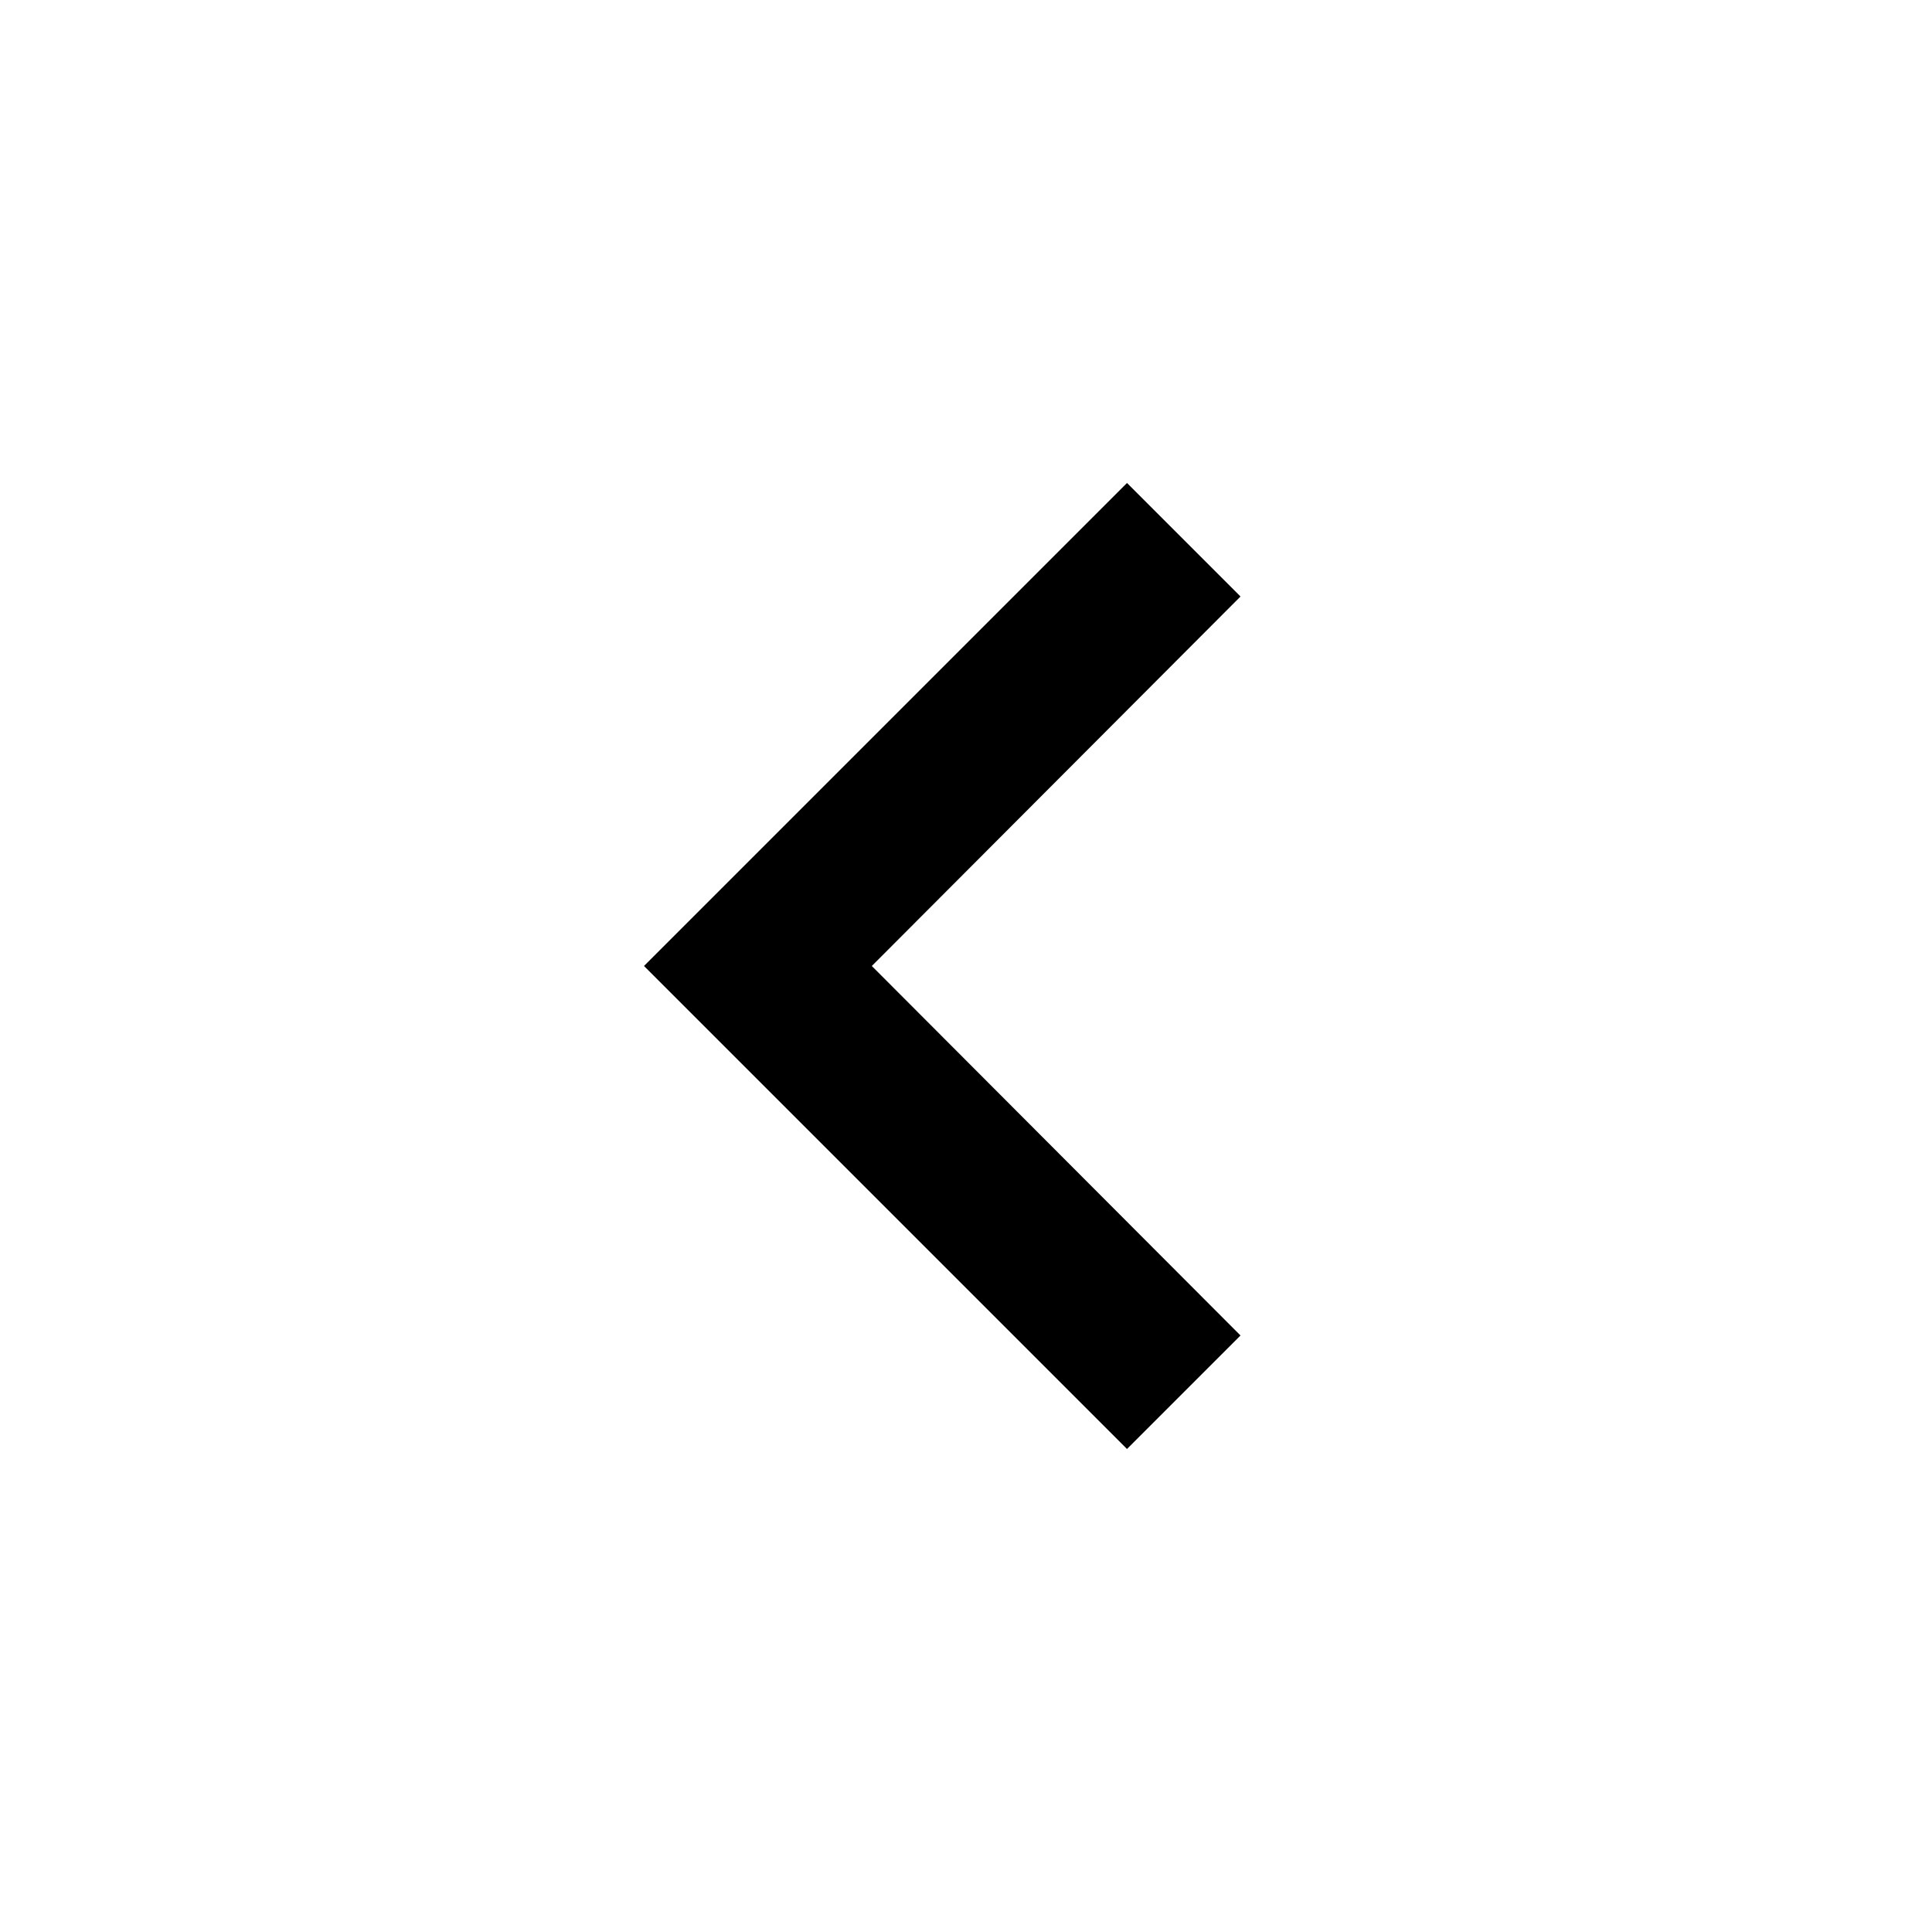
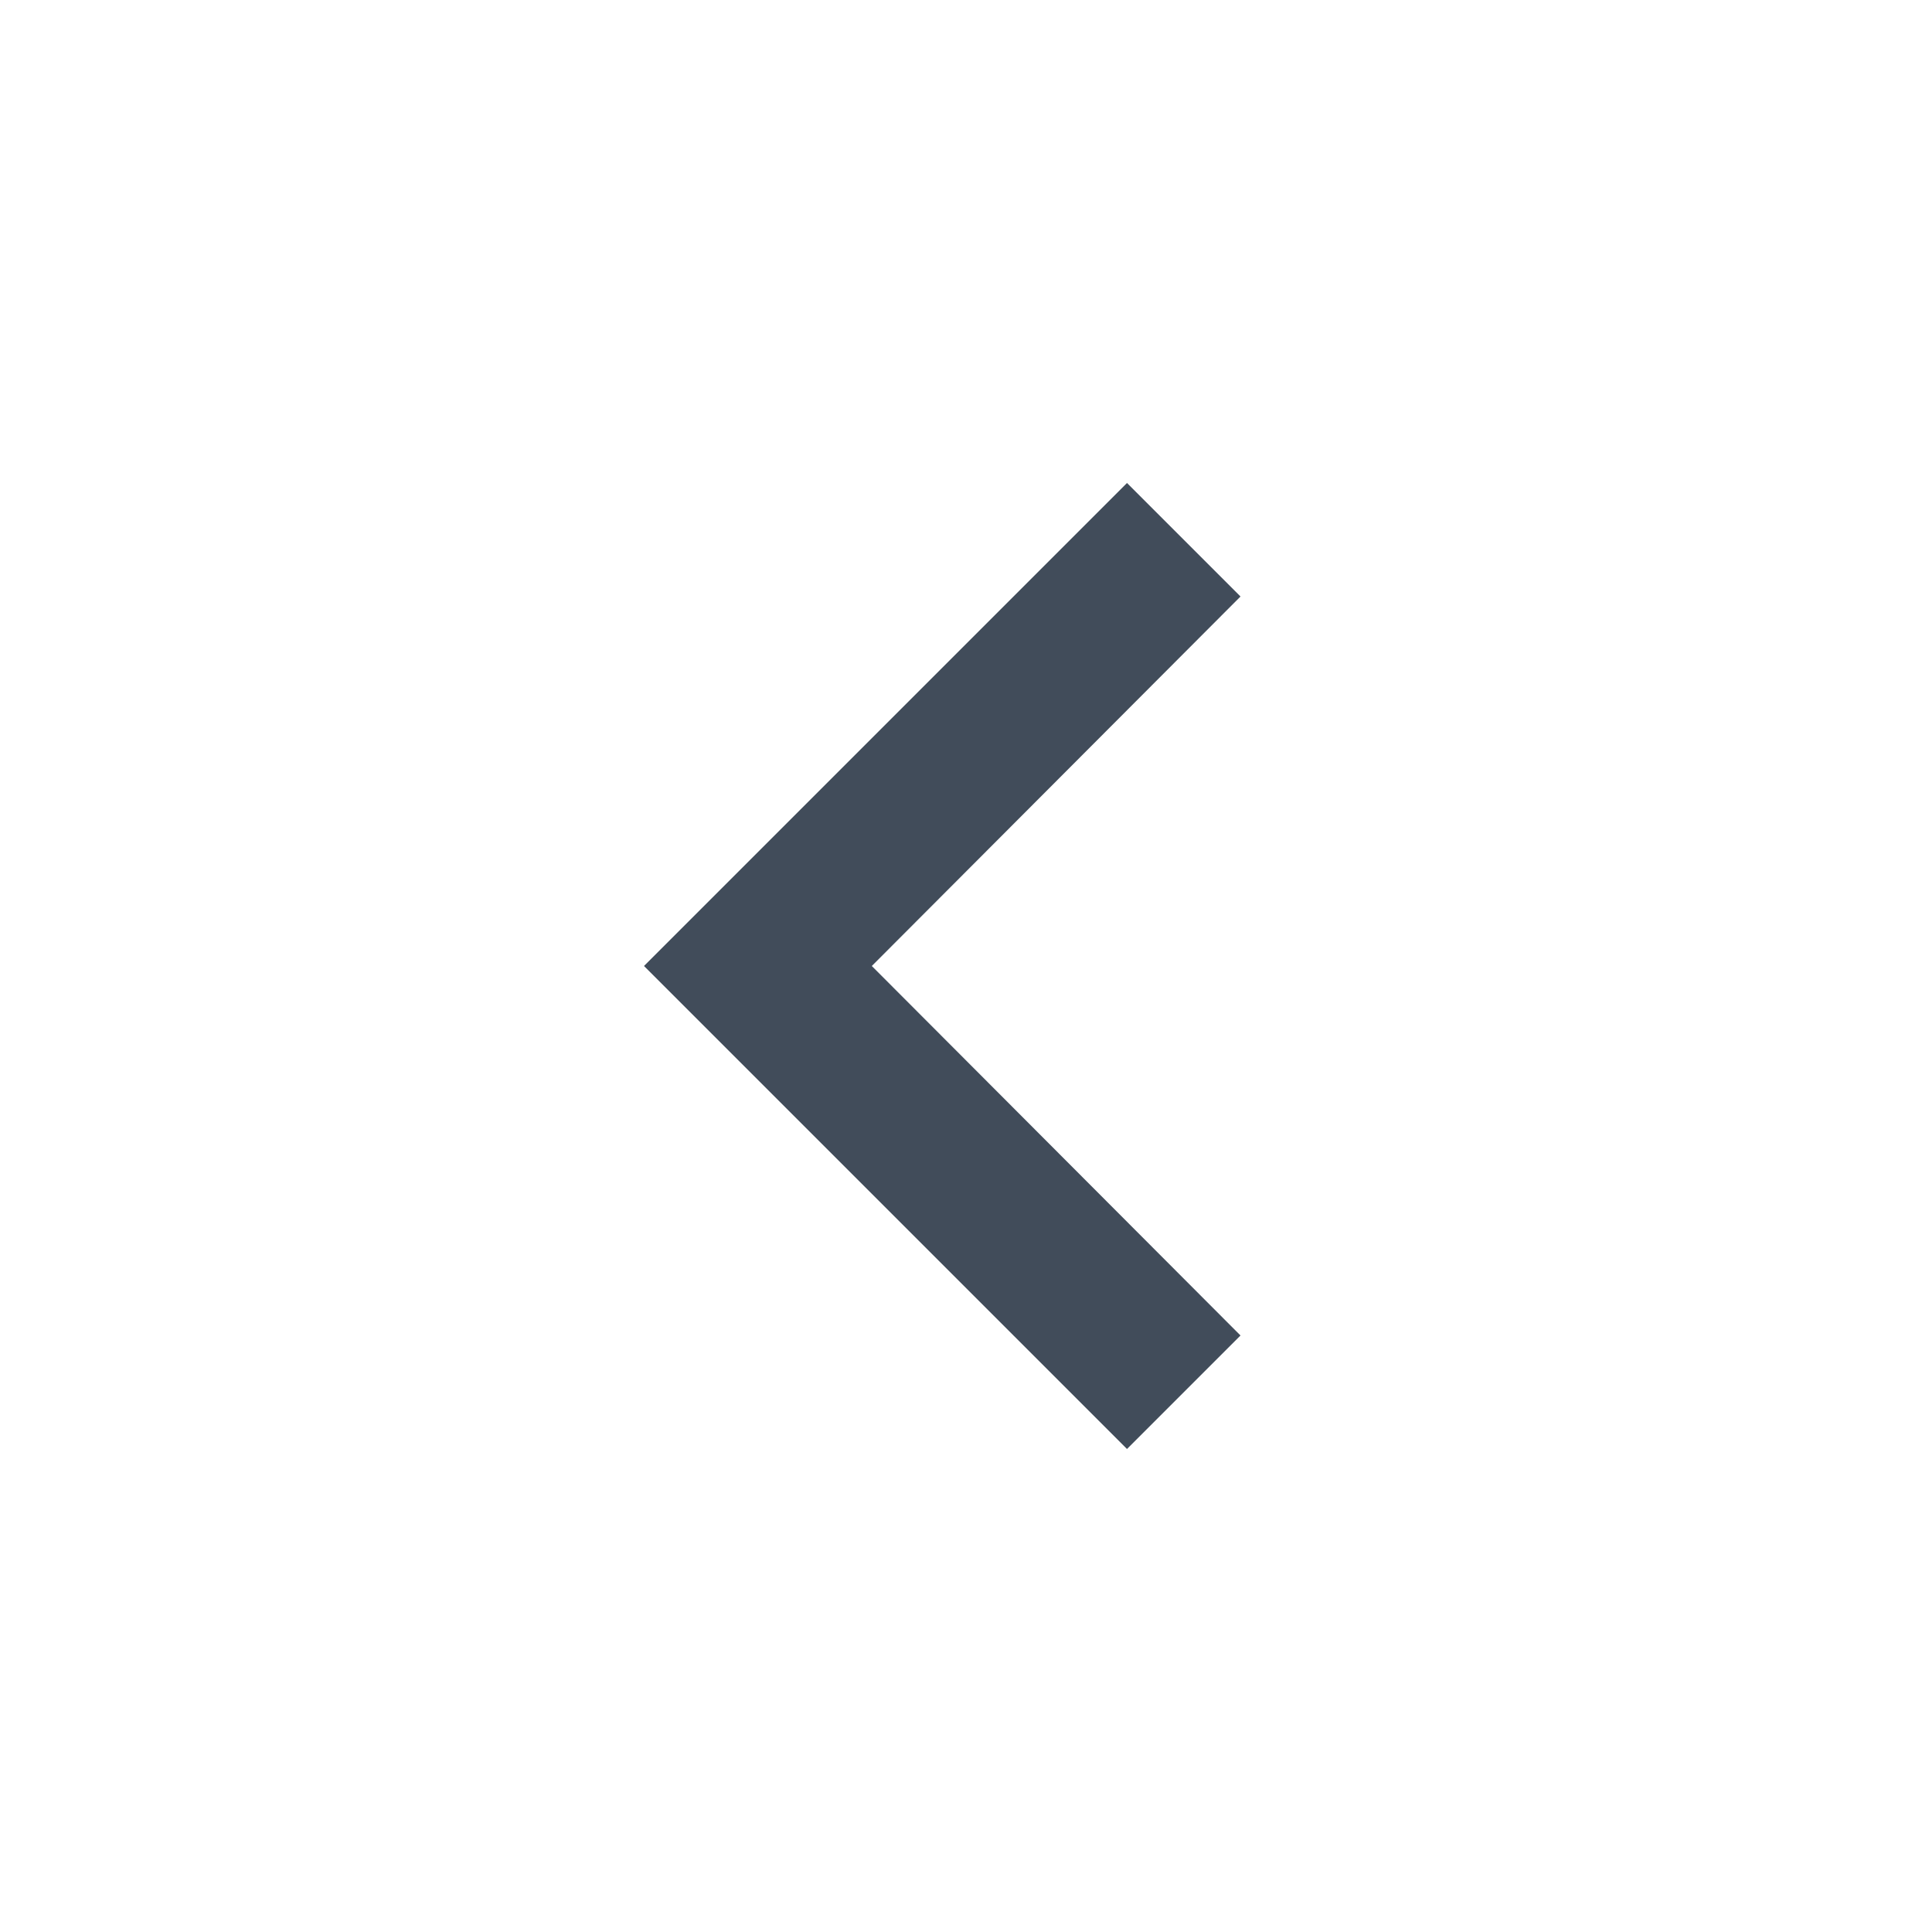
<svg xmlns="http://www.w3.org/2000/svg" id="baseline-keyboard_arrow_left-24px" width="24" height="24" viewBox="0 0 24 24">
-   <path id="Path_1413" data-name="Path 1413" d="M15.41,16.59,10.83,12l4.58-4.59L14,6,8,12l6,6Z" />
+   <path id="Path_1413" data-name="Path 1413" d="M15.41,16.59,10.83,12l4.58-4.59L14,6,8,12l6,6Z" fill="#414C5A" />
  <path id="Path_1414" data-name="Path 1414" d="M0,0H24V24H0Z" fill="none" />
</svg>
